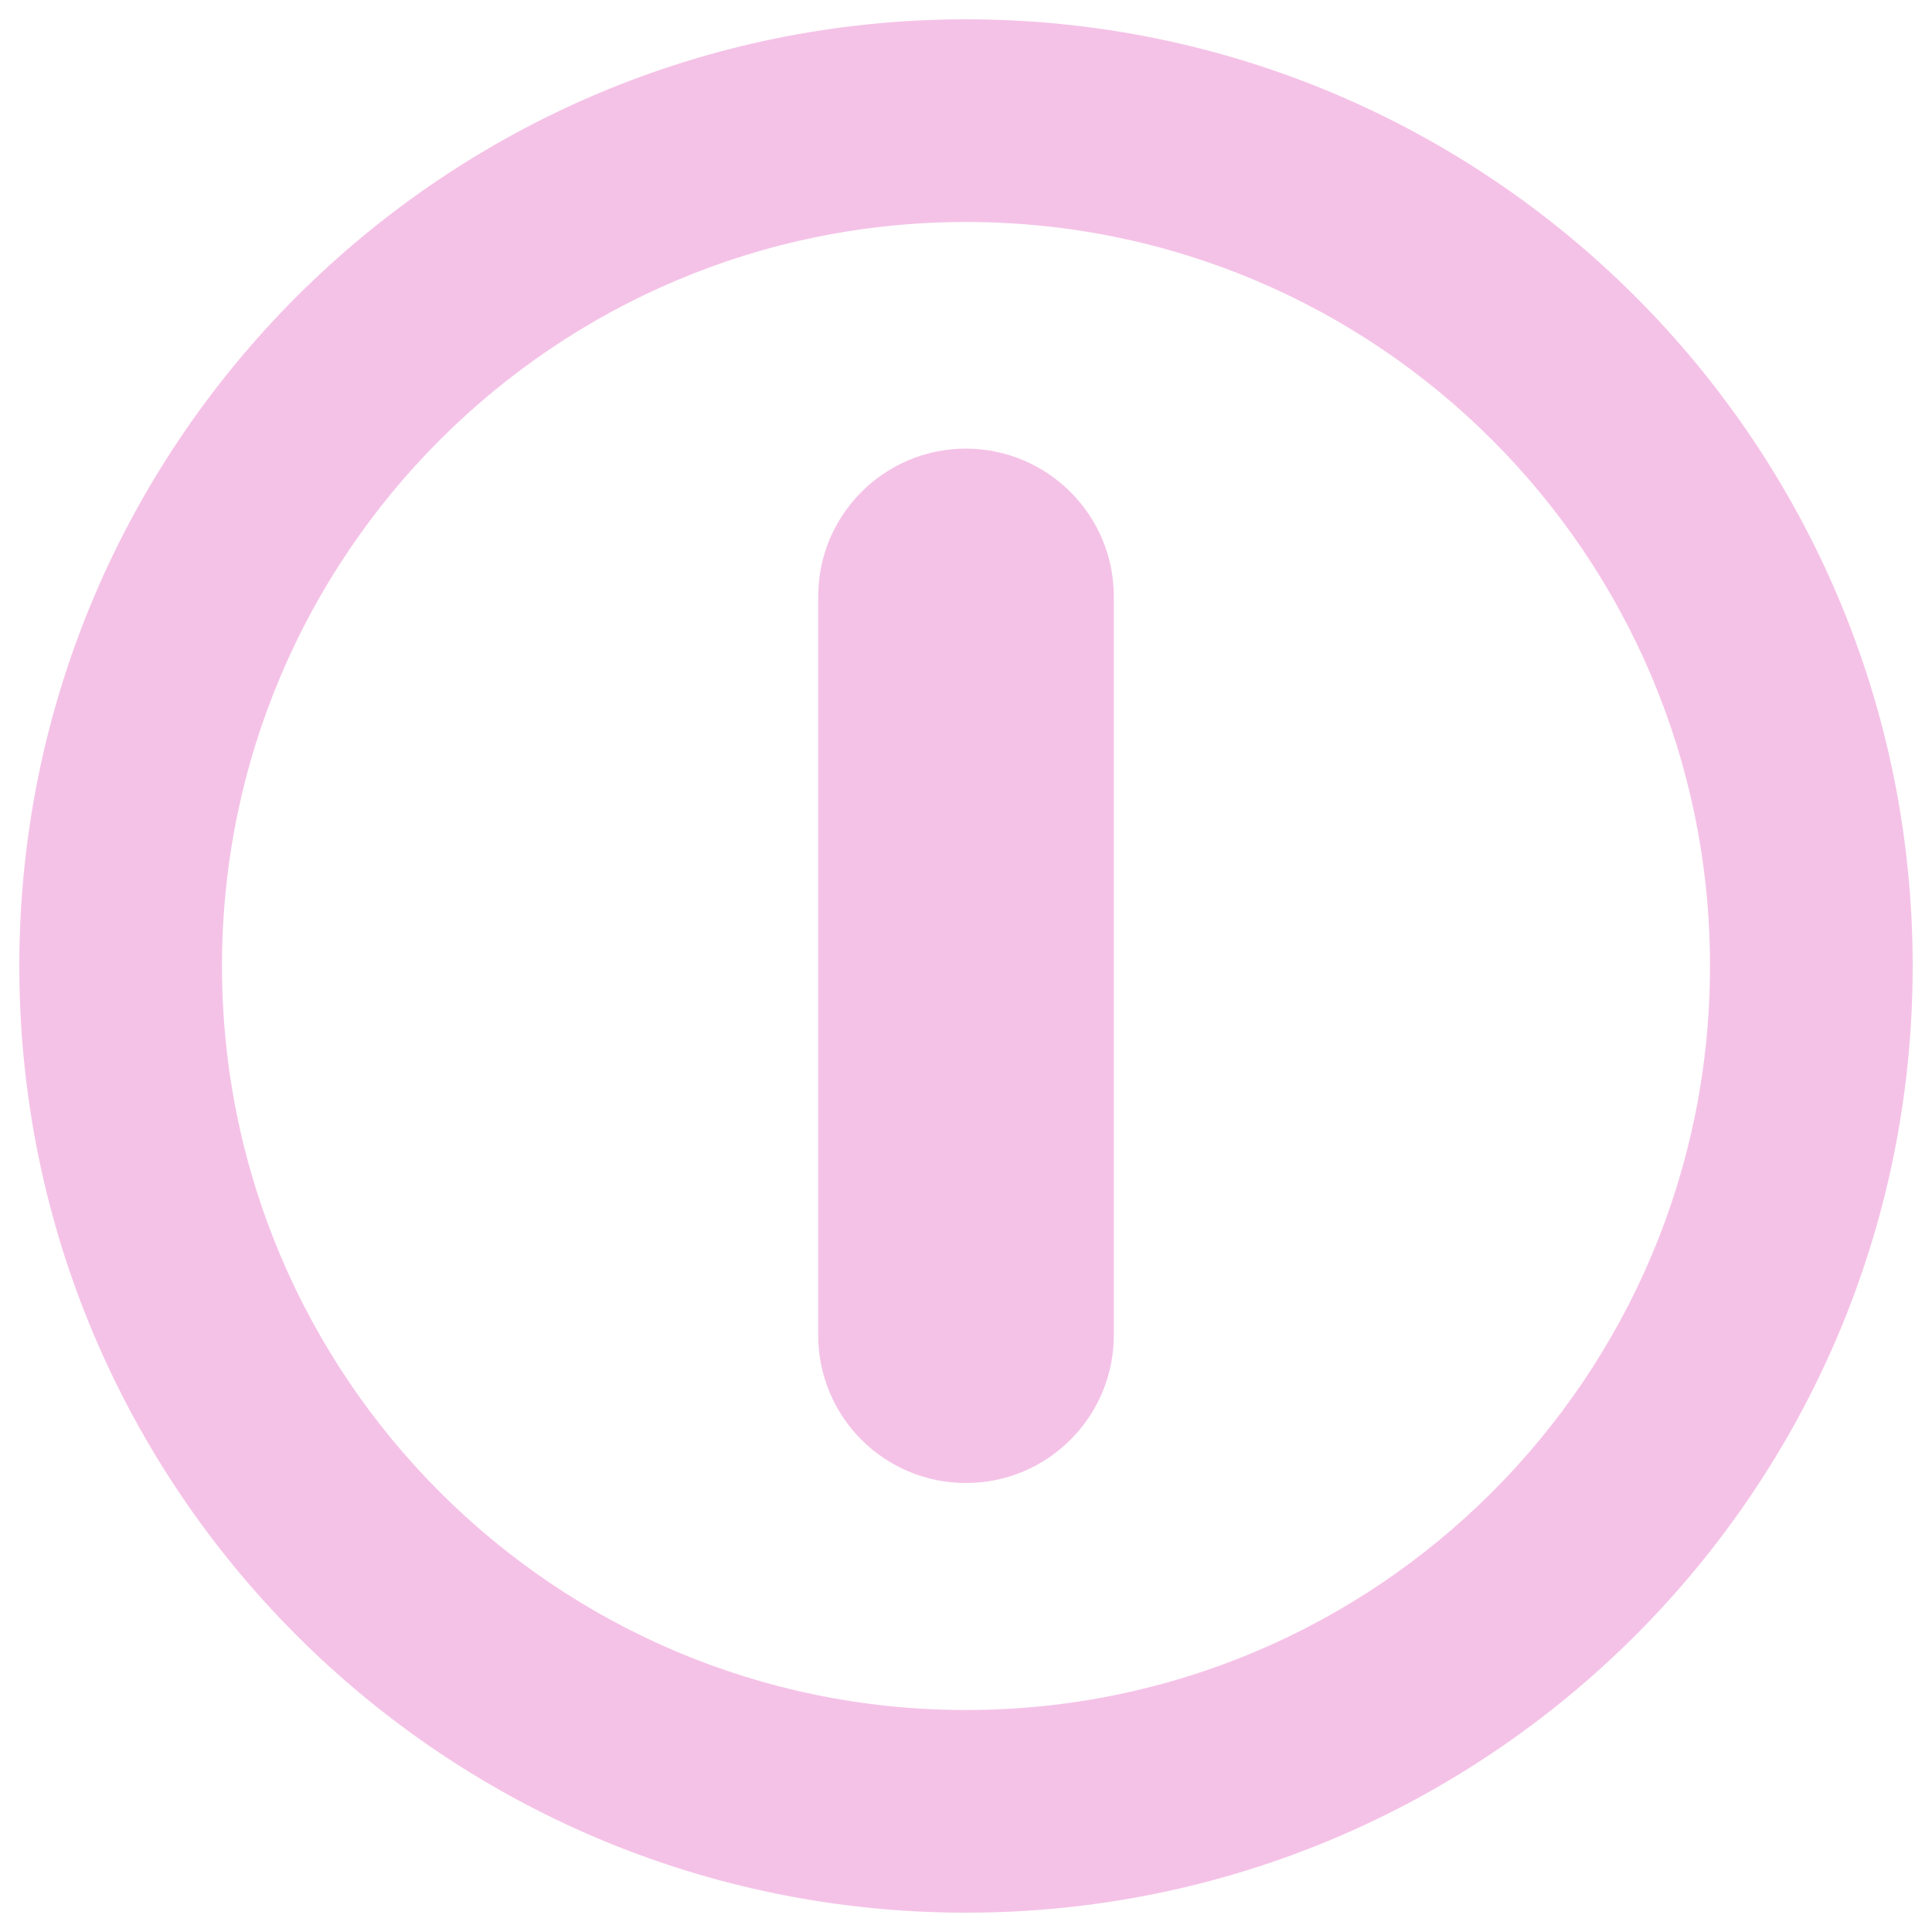
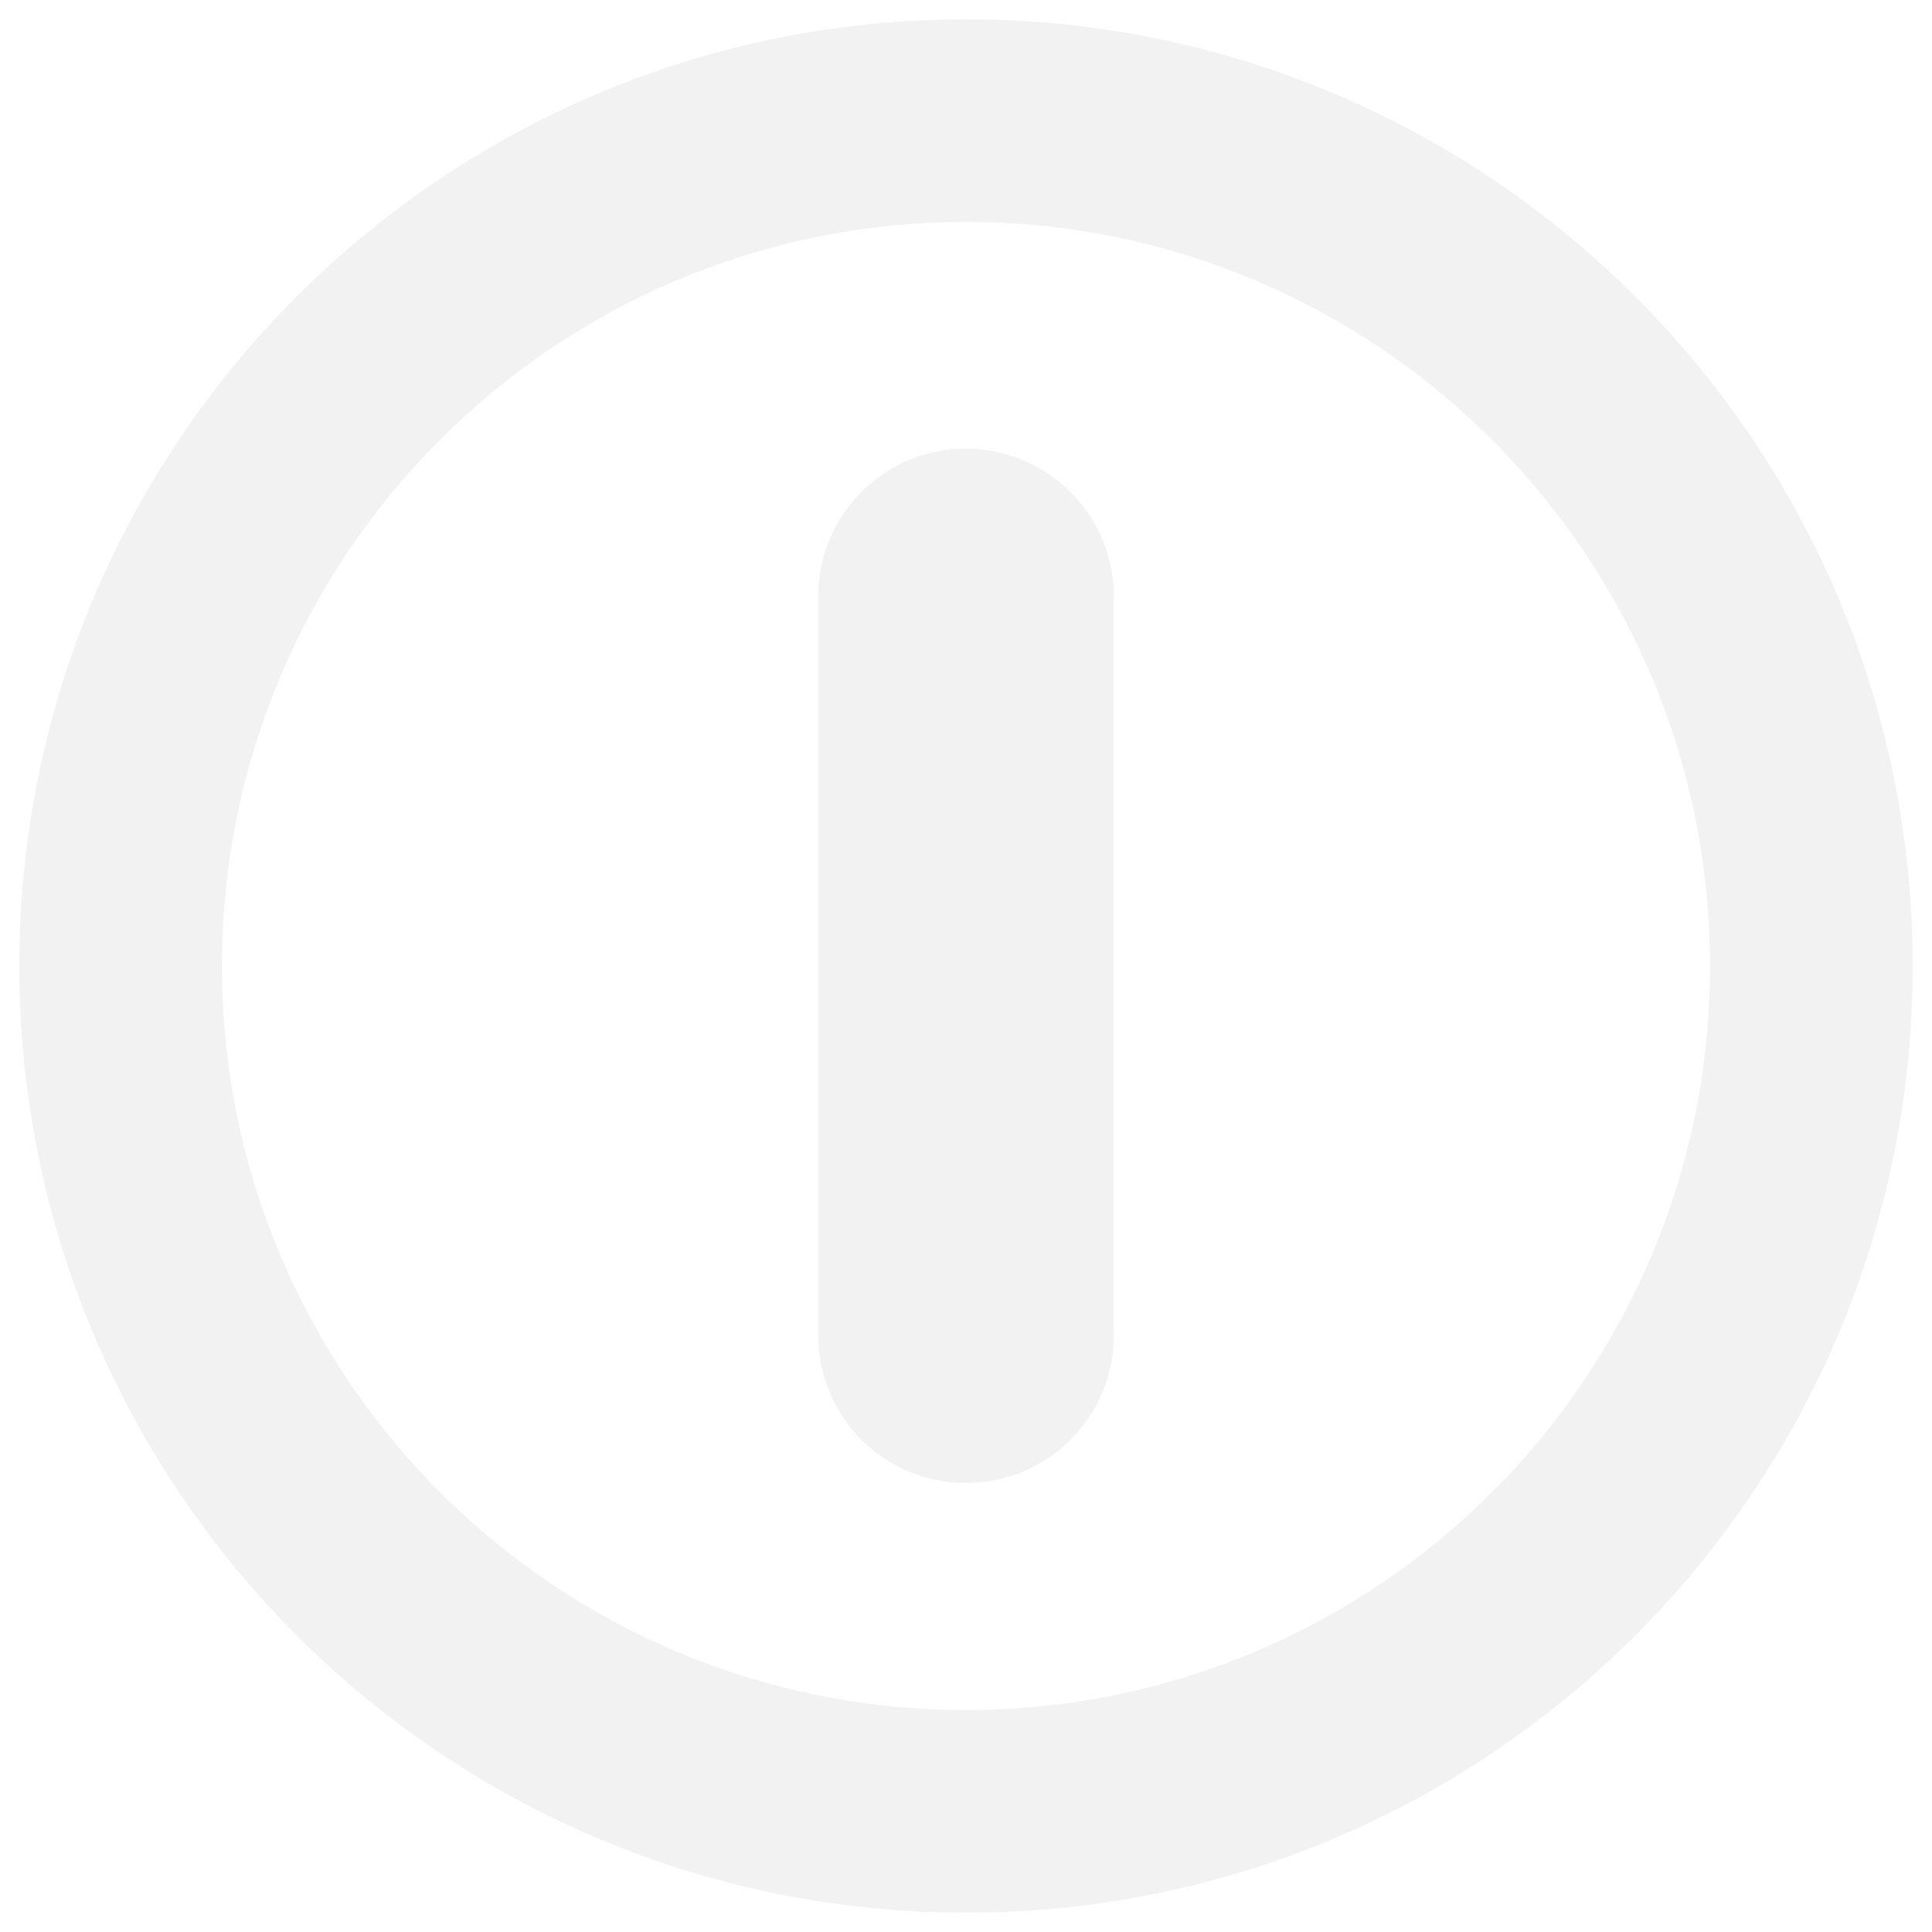
- <svg xmlns="http://www.w3.org/2000/svg" fill="#f5c2e7" version="1.1" x="0px" y="0px" viewBox="0 0 1000 1000" enable-background="new 0 0 1000 1000" xml:space="preserve">
-   <g>
-     <g>
-       <path d="M500,10C229.4,10,10,229.4,10,500s219.4,490,490,490s490-219.4,490-490S770.6,10,500,10z M500,885.1c-212.7,0-385.1-172.4-385.1-385.1S287.3,114.9,500,114.9S885.1,287.3,885.1,500S712.7,885.1,500,885.1z M576.5,308.7v382.4c0,42.2-34.2,76.5-76.5,76.5c-42.3,0-76.5-34.2-76.5-76.5V308.7c0-42.2,34.2-76.5,76.5-76.5C542.2,232.3,576.5,266.5,576.5,308.7z" />
+ <svg xmlns="http://www.w3.org/2000/svg" fill="#f5c2e7" version="1.1" x="0px" y="0px" viewBox="0 0 1000 1000" enable-background="new 0 0 1000 1000" xml:space="preserve" id="svg17">
+   <defs id="defs17" />
+   <g id="g17" style="fill:#f2f2f2;fill-opacity:1">
+     <g id="g1" style="fill:#f2f2f2;fill-opacity:1">
+       <path d="M500,10C229.4,10,10,229.4,10,500s219.4,490,490,490s490-219.4,490-490S770.6,10,500,10z M500,885.1c-212.7,0-385.1-172.4-385.1-385.1S287.3,114.9,500,114.9S885.1,287.3,885.1,500S712.7,885.1,500,885.1z M576.5,308.7v382.4c0,42.2-34.2,76.5-76.5,76.5c-42.3,0-76.5-34.2-76.5-76.5V308.7c0-42.2,34.2-76.5,76.5-76.5C542.2,232.3,576.5,266.5,576.5,308.7z" id="path1" style="fill:#f2f2f2;fill-opacity:1" />
    </g>
-     <g />
-     <g />
-     <g />
-     <g />
-     <g />
-     <g />
-     <g />
-     <g />
-     <g />
-     <g />
-     <g />
-     <g />
-     <g />
-     <g />
-     <g />
+     <g id="g2" style="fill:#f2f2f2;fill-opacity:1" />
+     <g id="g3" style="fill:#f2f2f2;fill-opacity:1" />
+     <g id="g4" style="fill:#f2f2f2;fill-opacity:1" />
+     <g id="g5" style="fill:#f2f2f2;fill-opacity:1" />
+     <g id="g6" style="fill:#f2f2f2;fill-opacity:1" />
+     <g id="g7" style="fill:#f2f2f2;fill-opacity:1" />
+     <g id="g8" style="fill:#f2f2f2;fill-opacity:1" />
+     <g id="g9" style="fill:#f2f2f2;fill-opacity:1" />
+     <g id="g10" style="fill:#f2f2f2;fill-opacity:1" />
+     <g id="g11" style="fill:#f2f2f2;fill-opacity:1" />
+     <g id="g12" style="fill:#f2f2f2;fill-opacity:1" />
+     <g id="g13" style="fill:#f2f2f2;fill-opacity:1" />
+     <g id="g14" style="fill:#f2f2f2;fill-opacity:1" />
+     <g id="g15" style="fill:#f2f2f2;fill-opacity:1" />
+     <g id="g16" style="fill:#f2f2f2;fill-opacity:1" />
  </g>
</svg>
